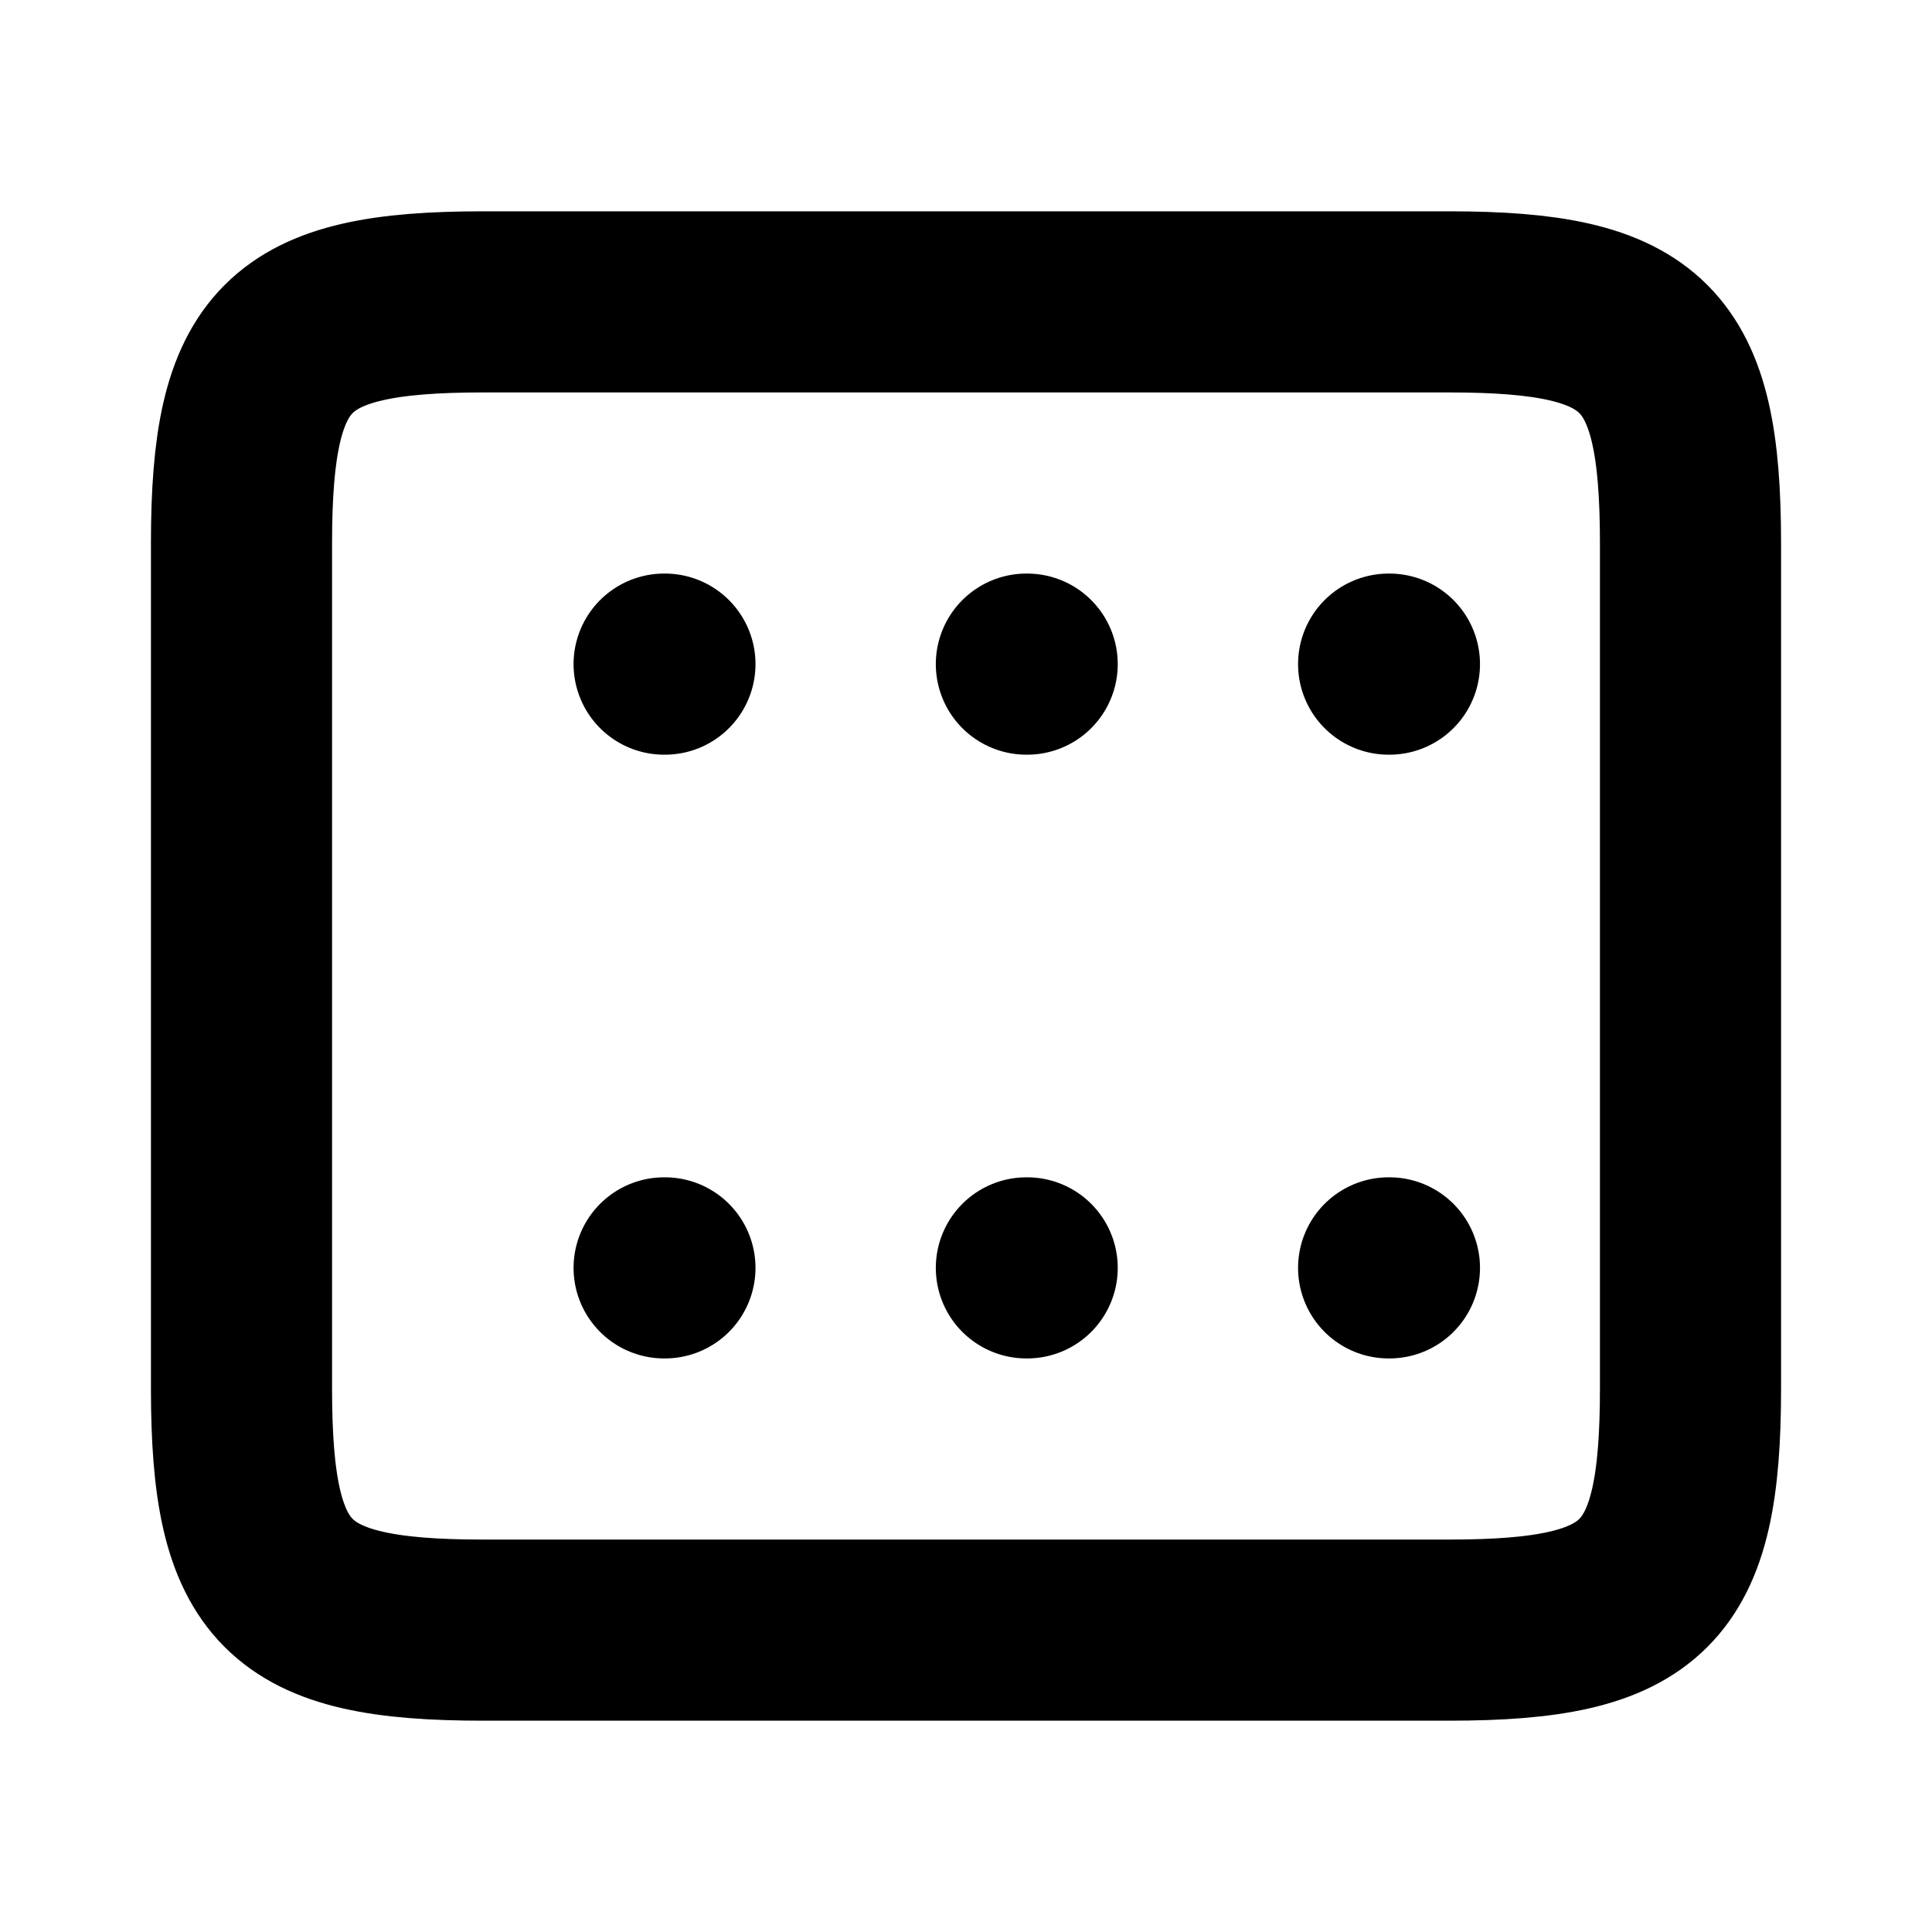
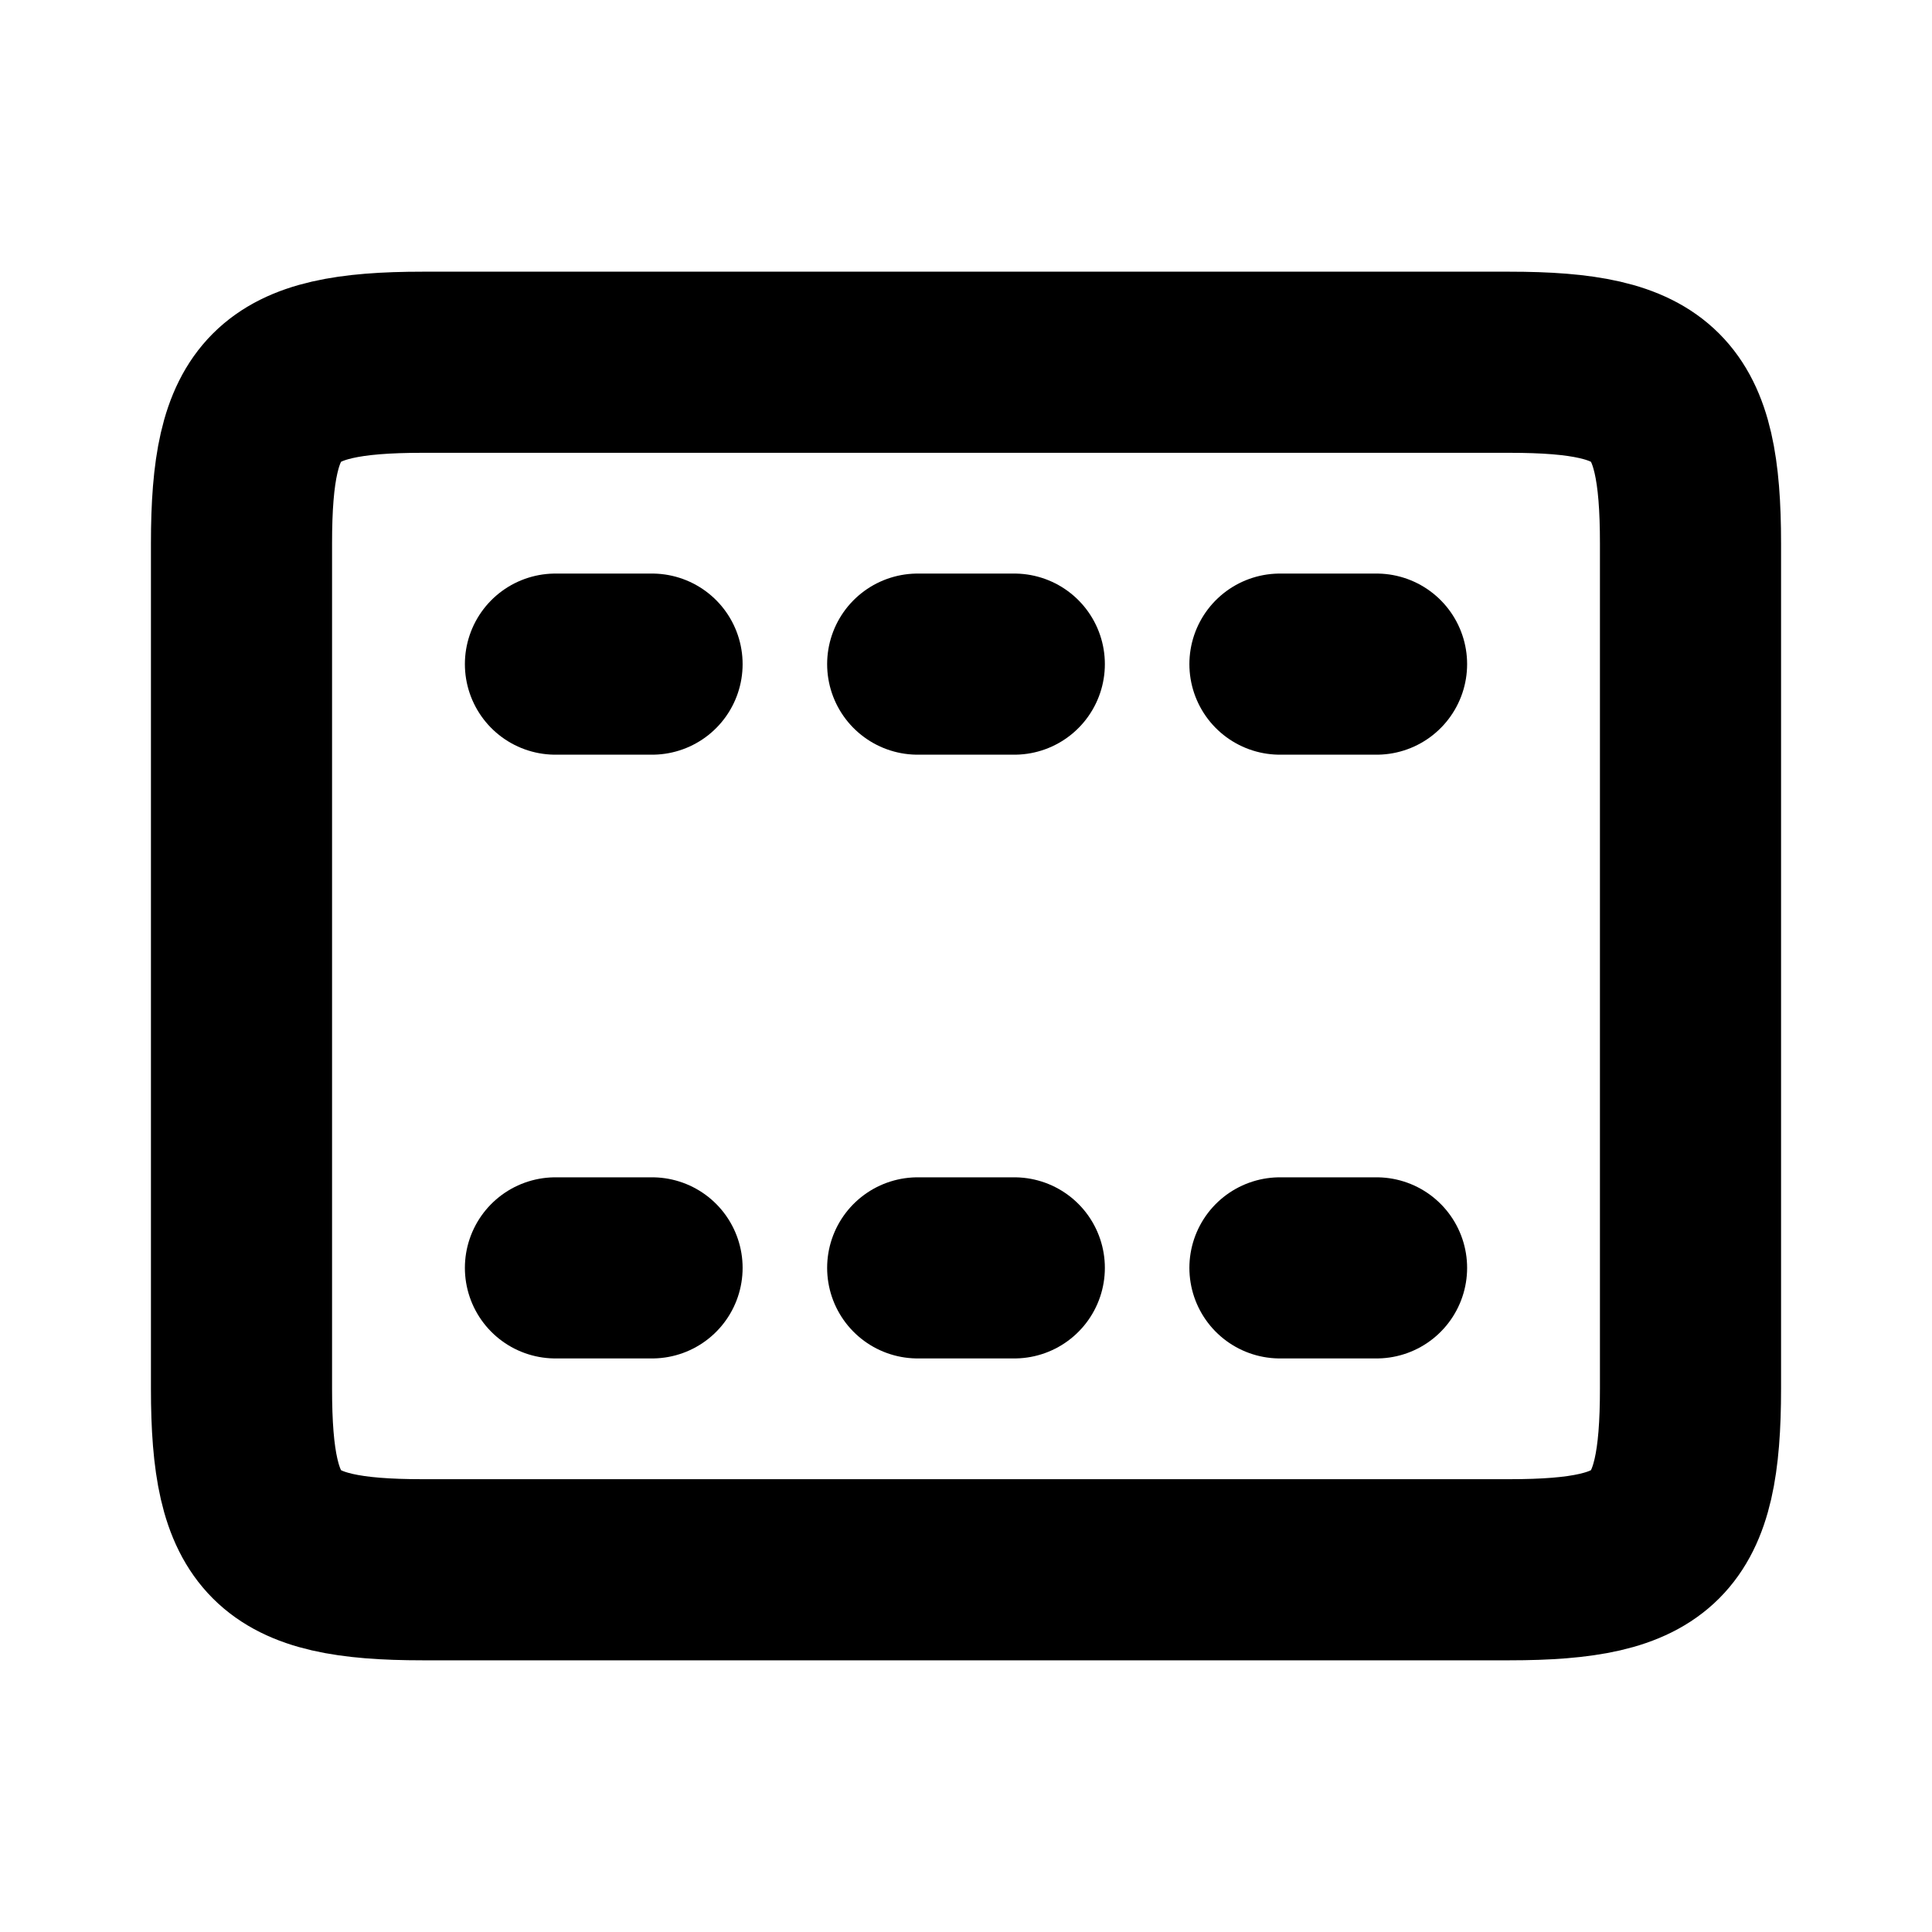
<svg xmlns="http://www.w3.org/2000/svg" width="16" height="16" viewBox="0 0 24 24" fill="none" stroke="currentColor" stroke-width="2.25" stroke-linecap="round" stroke-linejoin="round">
-   <path d="M6 3.75h12c2.438 0 3 .563 3 3v10.5c0 2.438-.563 3-3 3H6c-2.438 0-3-.563-3-3V6.75c0-2.438.563-3 3-3" />
-   <path d="M8.25 8.25h.01" />
-   <path d="M8.25 15.75h.01" />
-   <path d="M12.75 8.25h.01" />
-   <path d="M12.75 15.75h.01" />
-   <path d="M17.25 8.25h.01" />
-   <path d="M17.25 15.75h.01" />
+   <path d="M5.25 4.5h13.5c1.828 0 2.25.422 2.25 2.25v10.5c0 1.828-.422 2.25-2.25 2.25H5.25C3.422 19.5 3 19.078 3 17.25V6.75c0-1.828.422-2.25 2.25-2.25" />
+   <path d="M6.9 8.25h1.2" />
+   <path d="M6.9 15.75h1.2" />
+   <path d="M11.4 8.25h1.2" />
+   <path d="M11.4 15.75h1.2" />
+   <path d="M15.9 8.25h1.2" />
+   <path d="M15.9 15.75h1.2" />
</svg>
